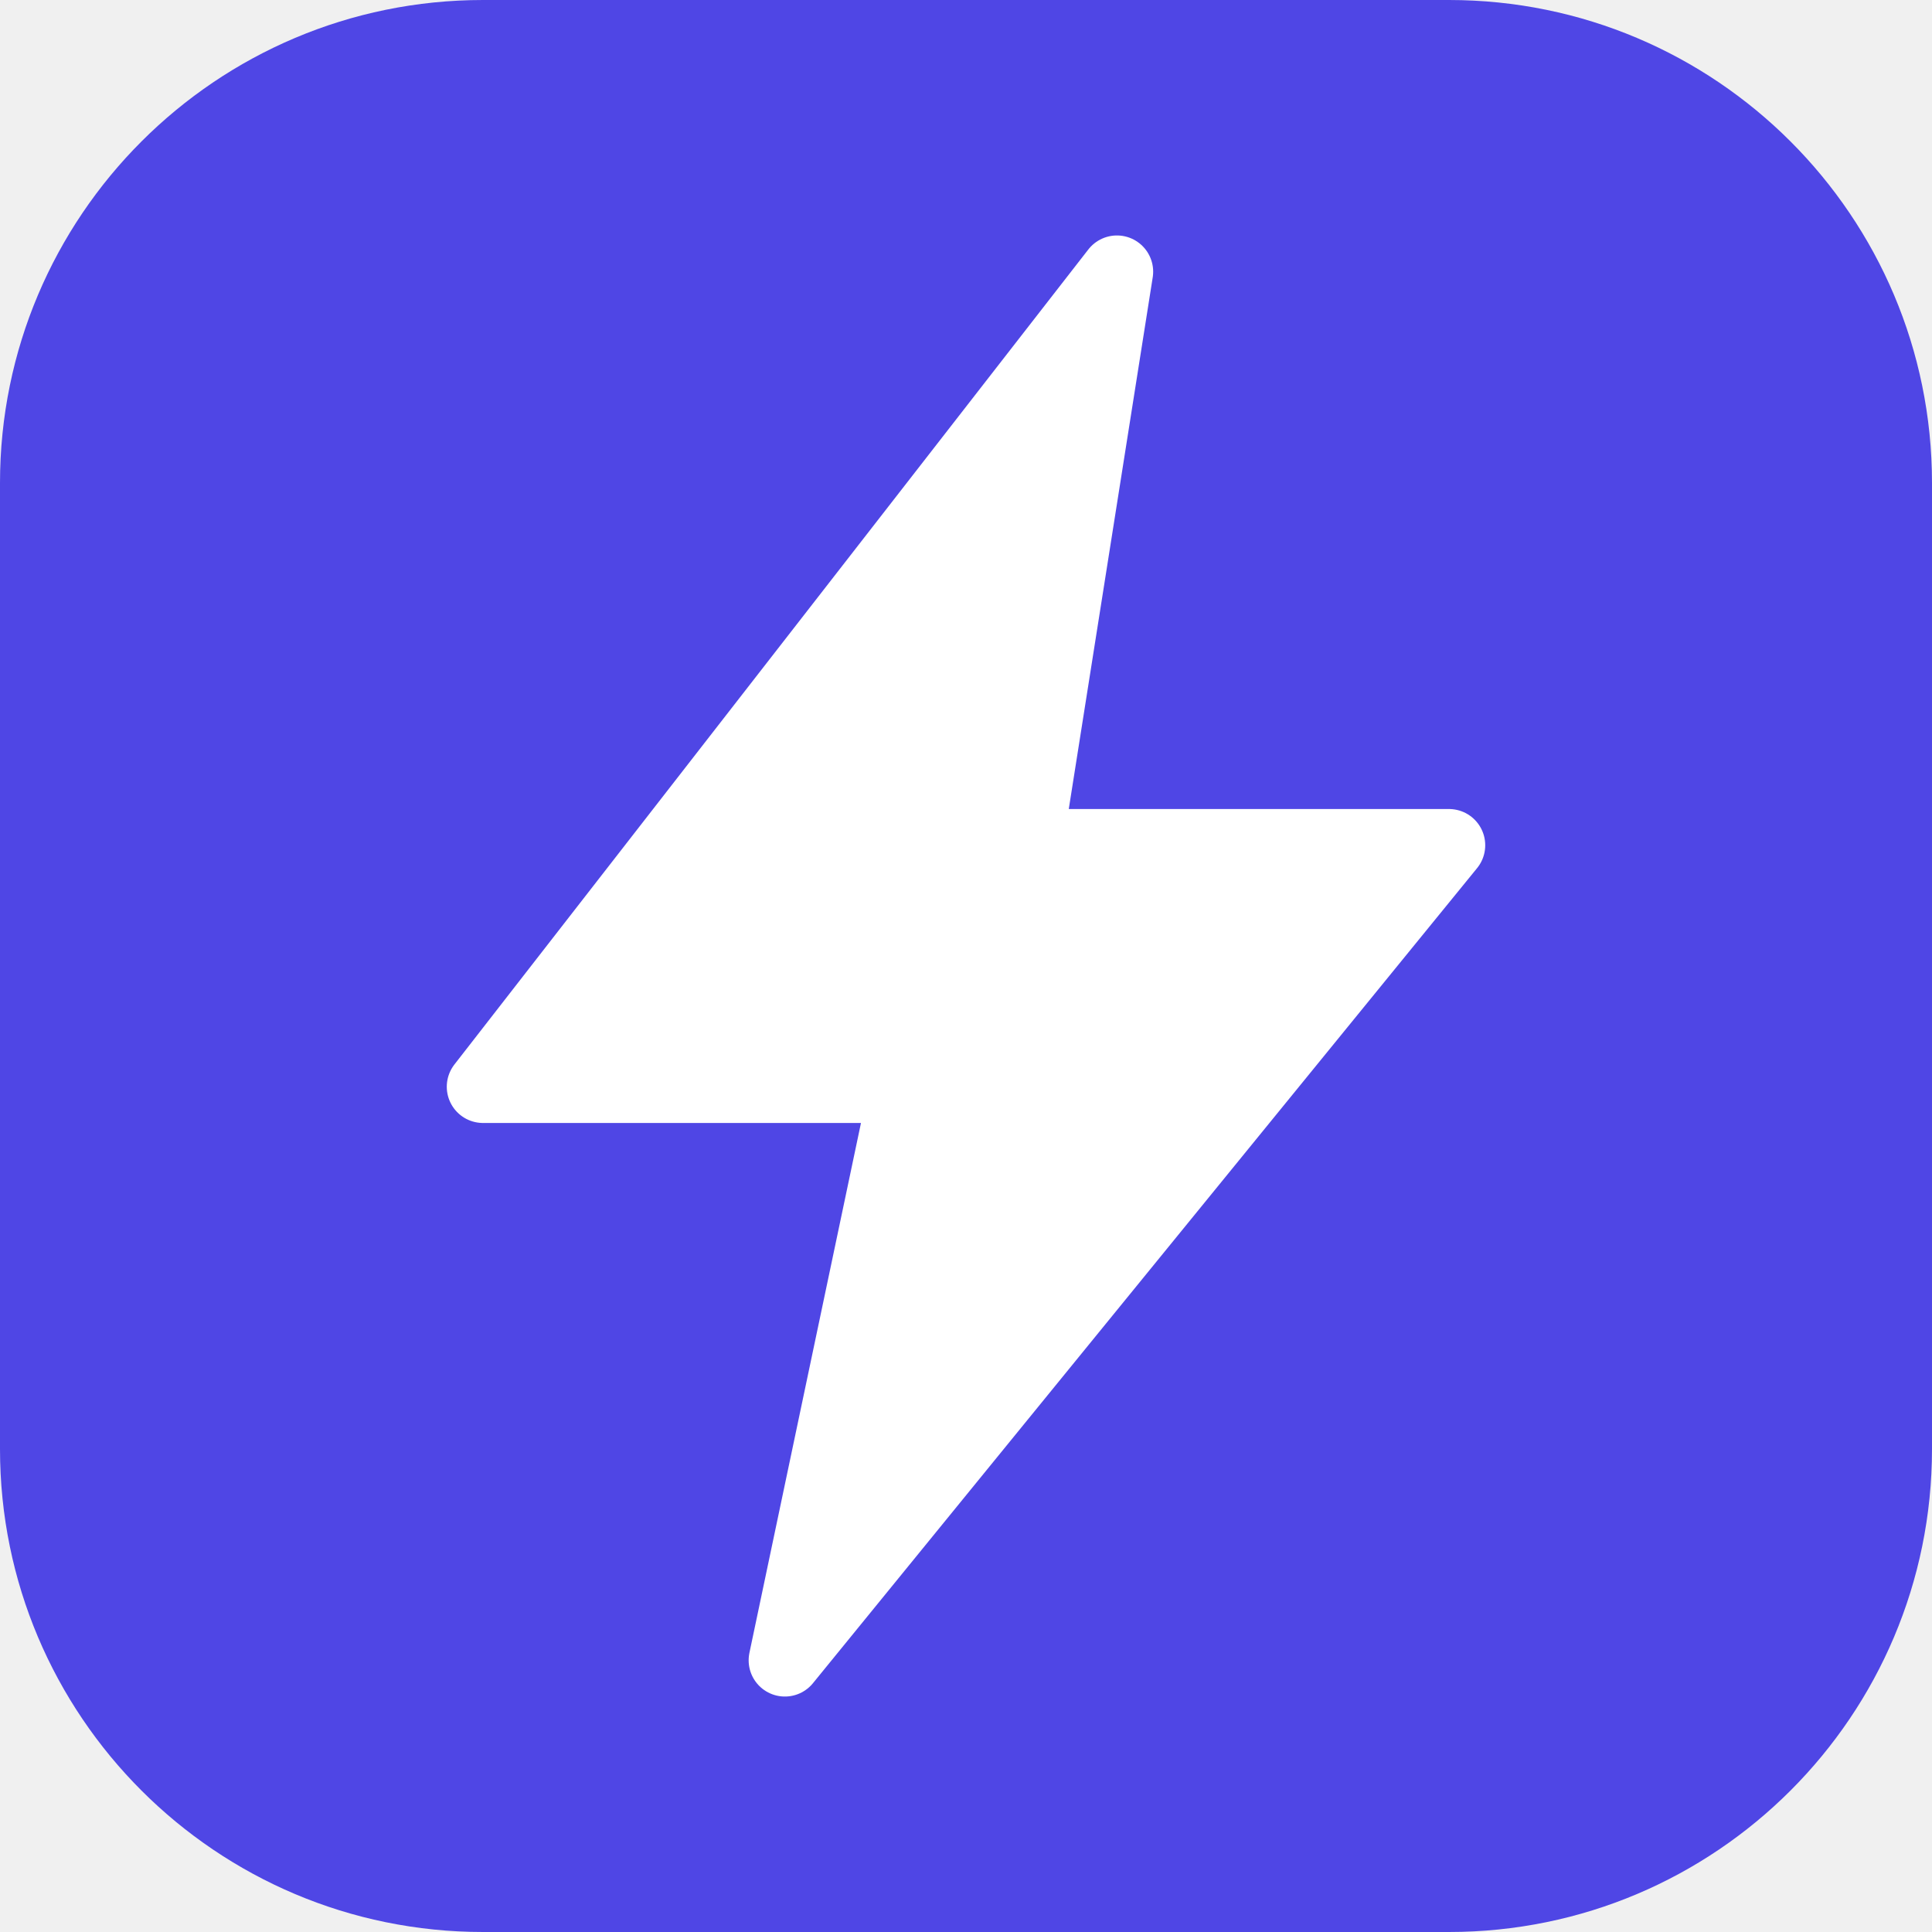
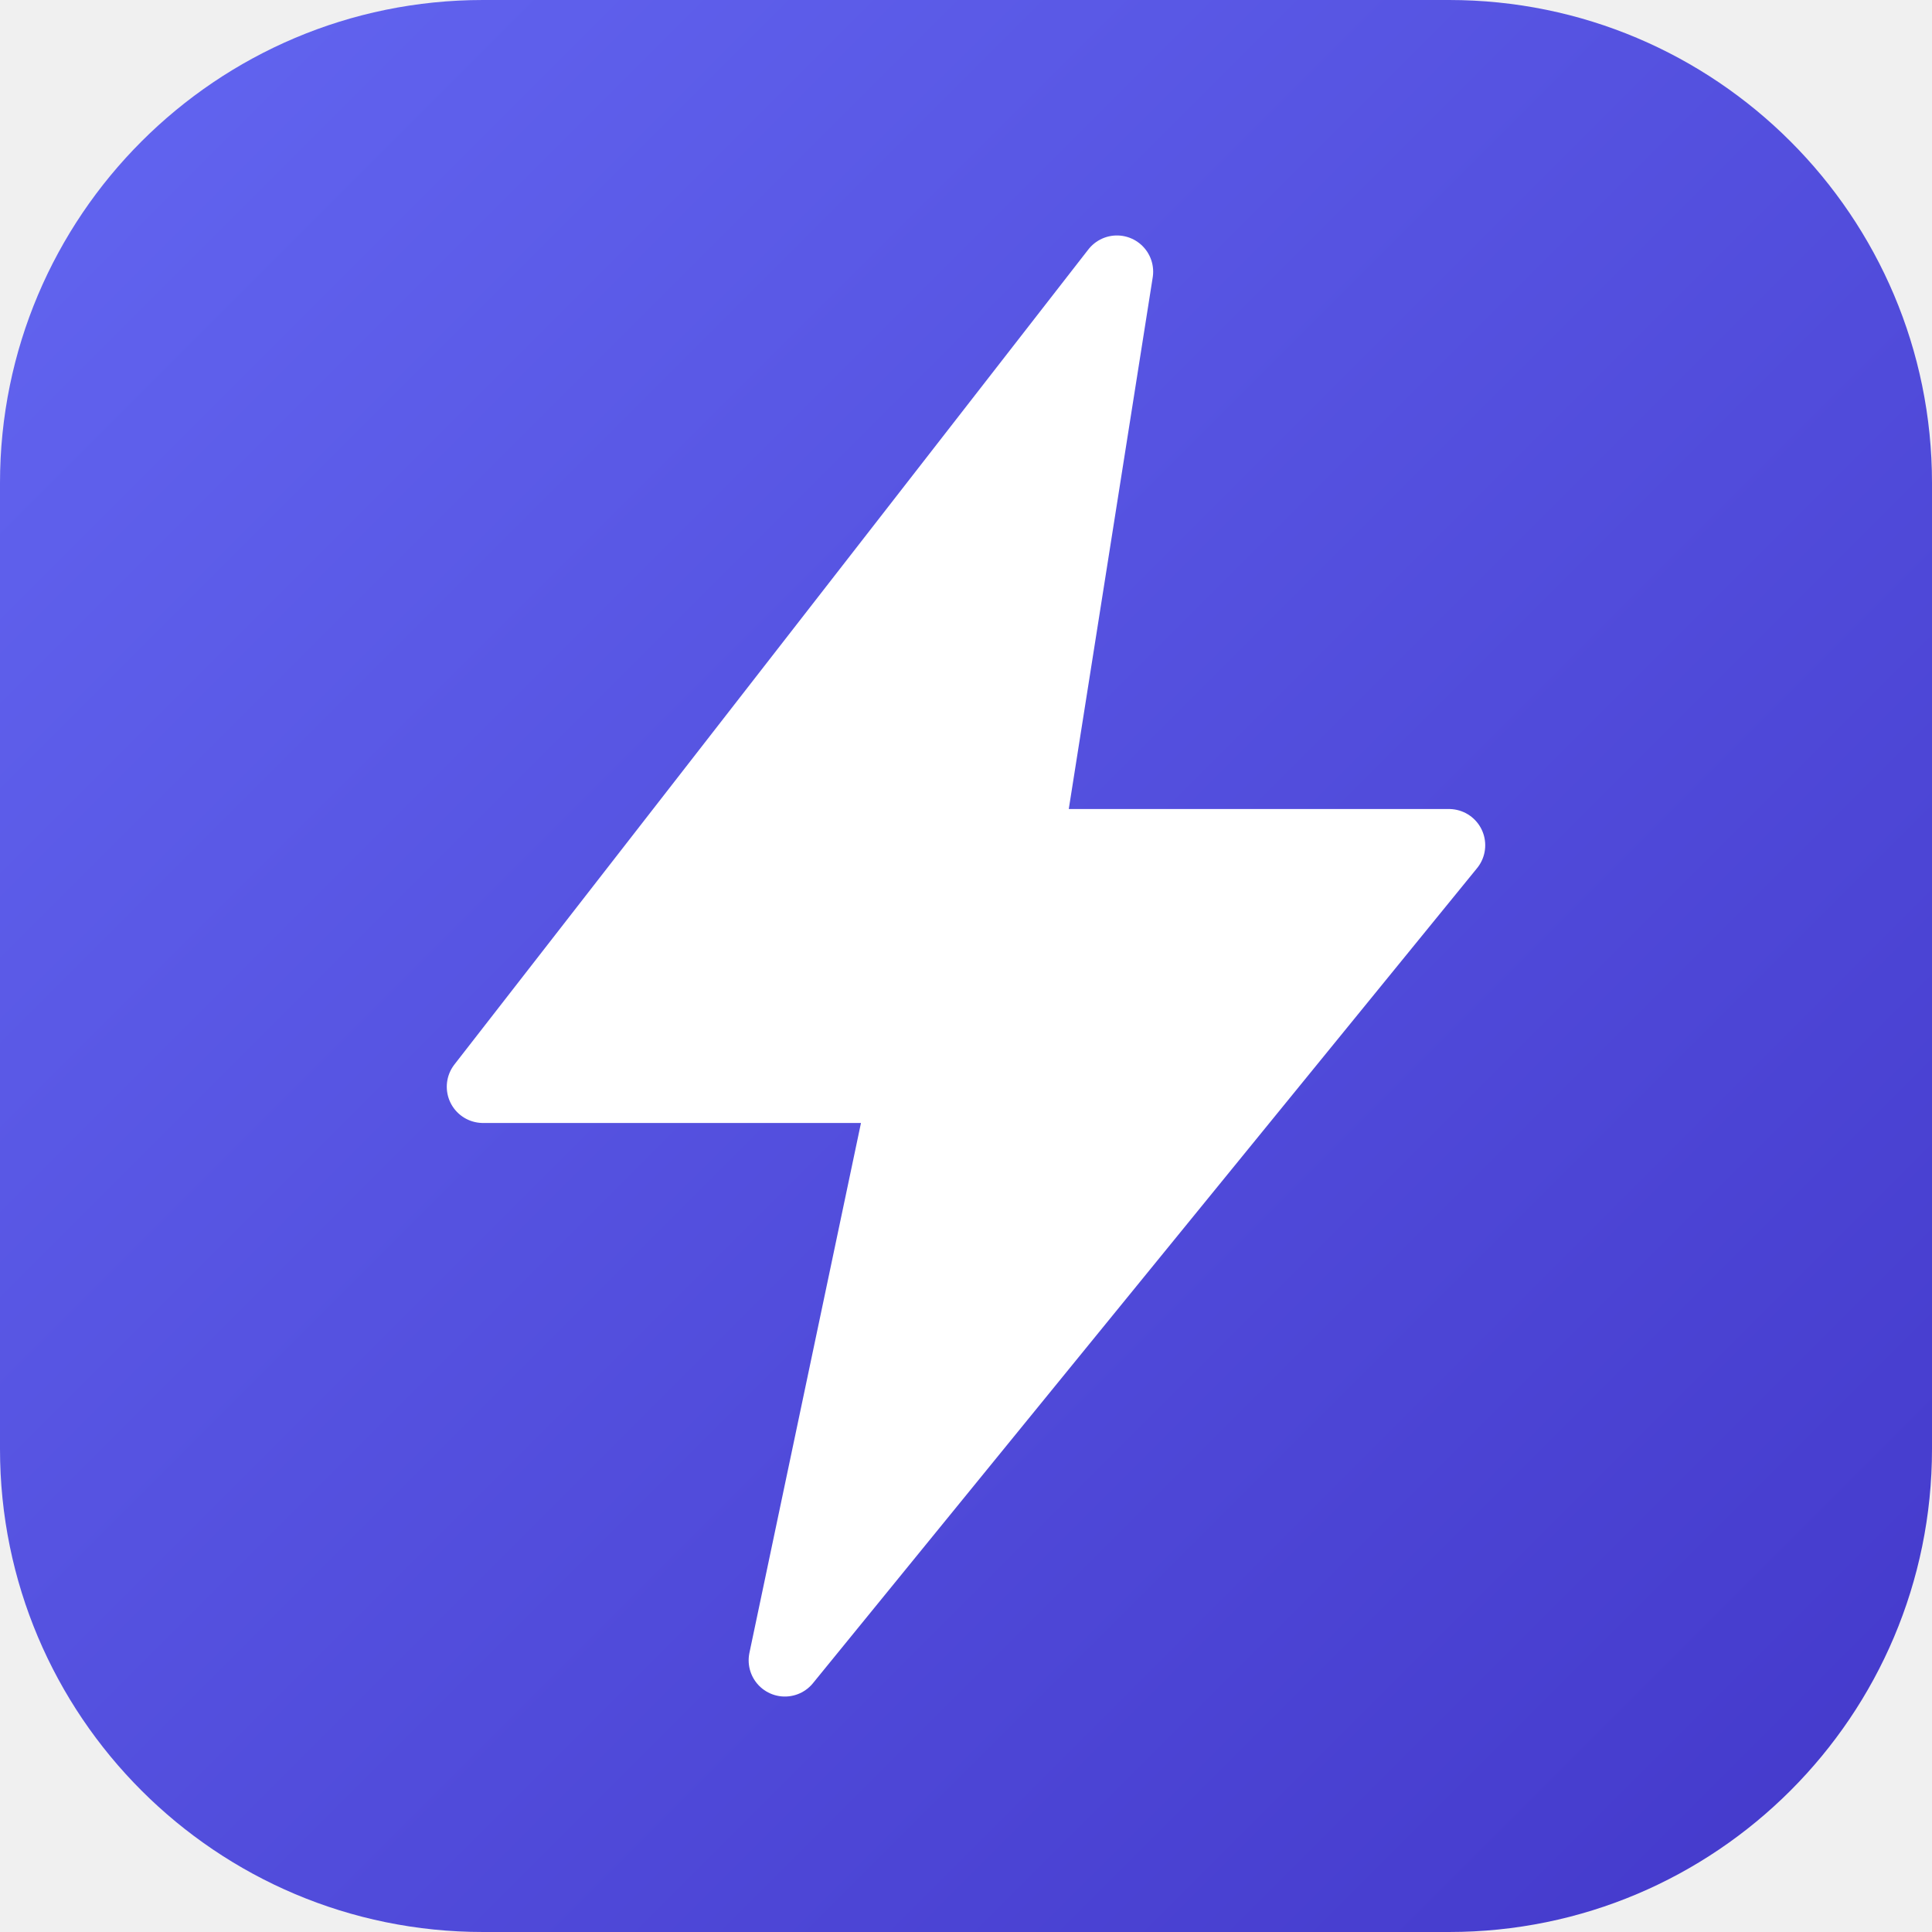
<svg xmlns="http://www.w3.org/2000/svg" viewBox="0 0 32 32">
-   <rect width="32" height="32" rx="8" fill="#4f46e5" />
+   <defs>
+     <linearGradient id="t" x1="0" y1="0" x2="1" y2="1">
+       <stop offset="0" stop-color="#6366f1" />
+       <stop offset="1" stop-color="#4338ca" />
+     </linearGradient>
+   </defs>
+   <rect width="32" height="32" rx="8" fill="url(#t)" />
  <path d="M18.5 4.5 8 18h7l-2 9.5L24 14h-7l1.5-9.5z" fill="#fff" stroke="#fff" stroke-width="1.2" stroke-linejoin="round" />
</svg>
